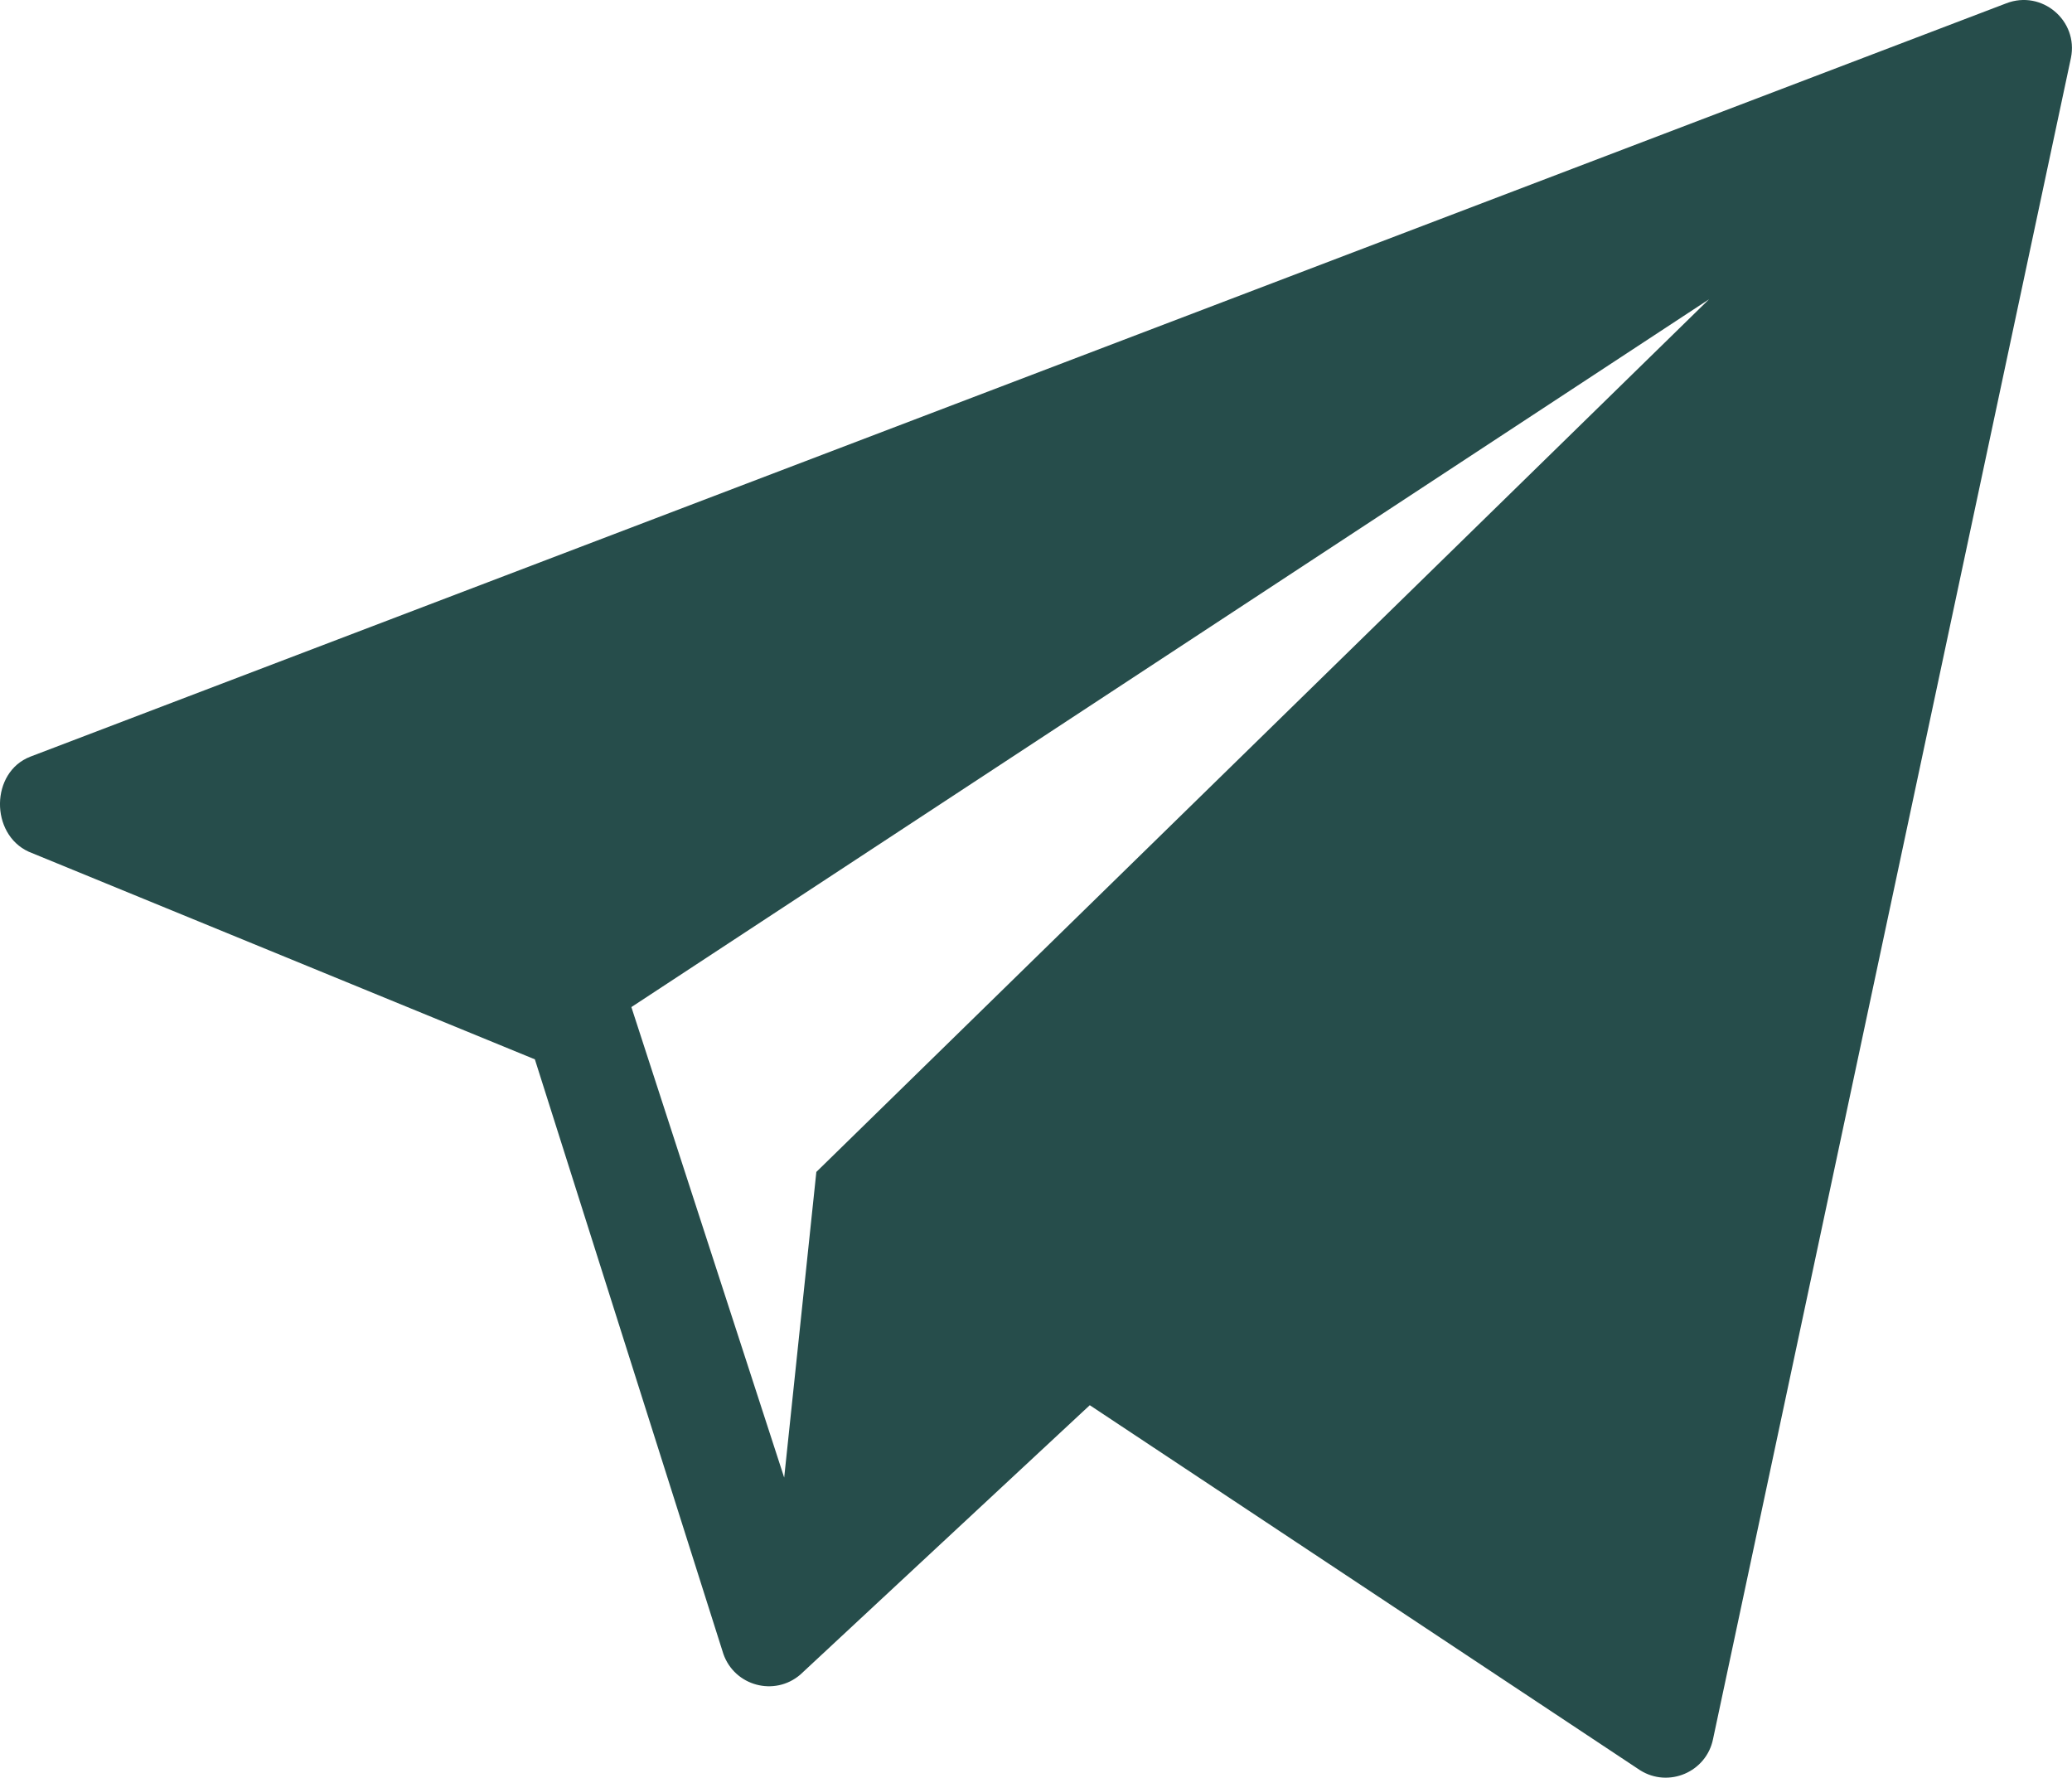
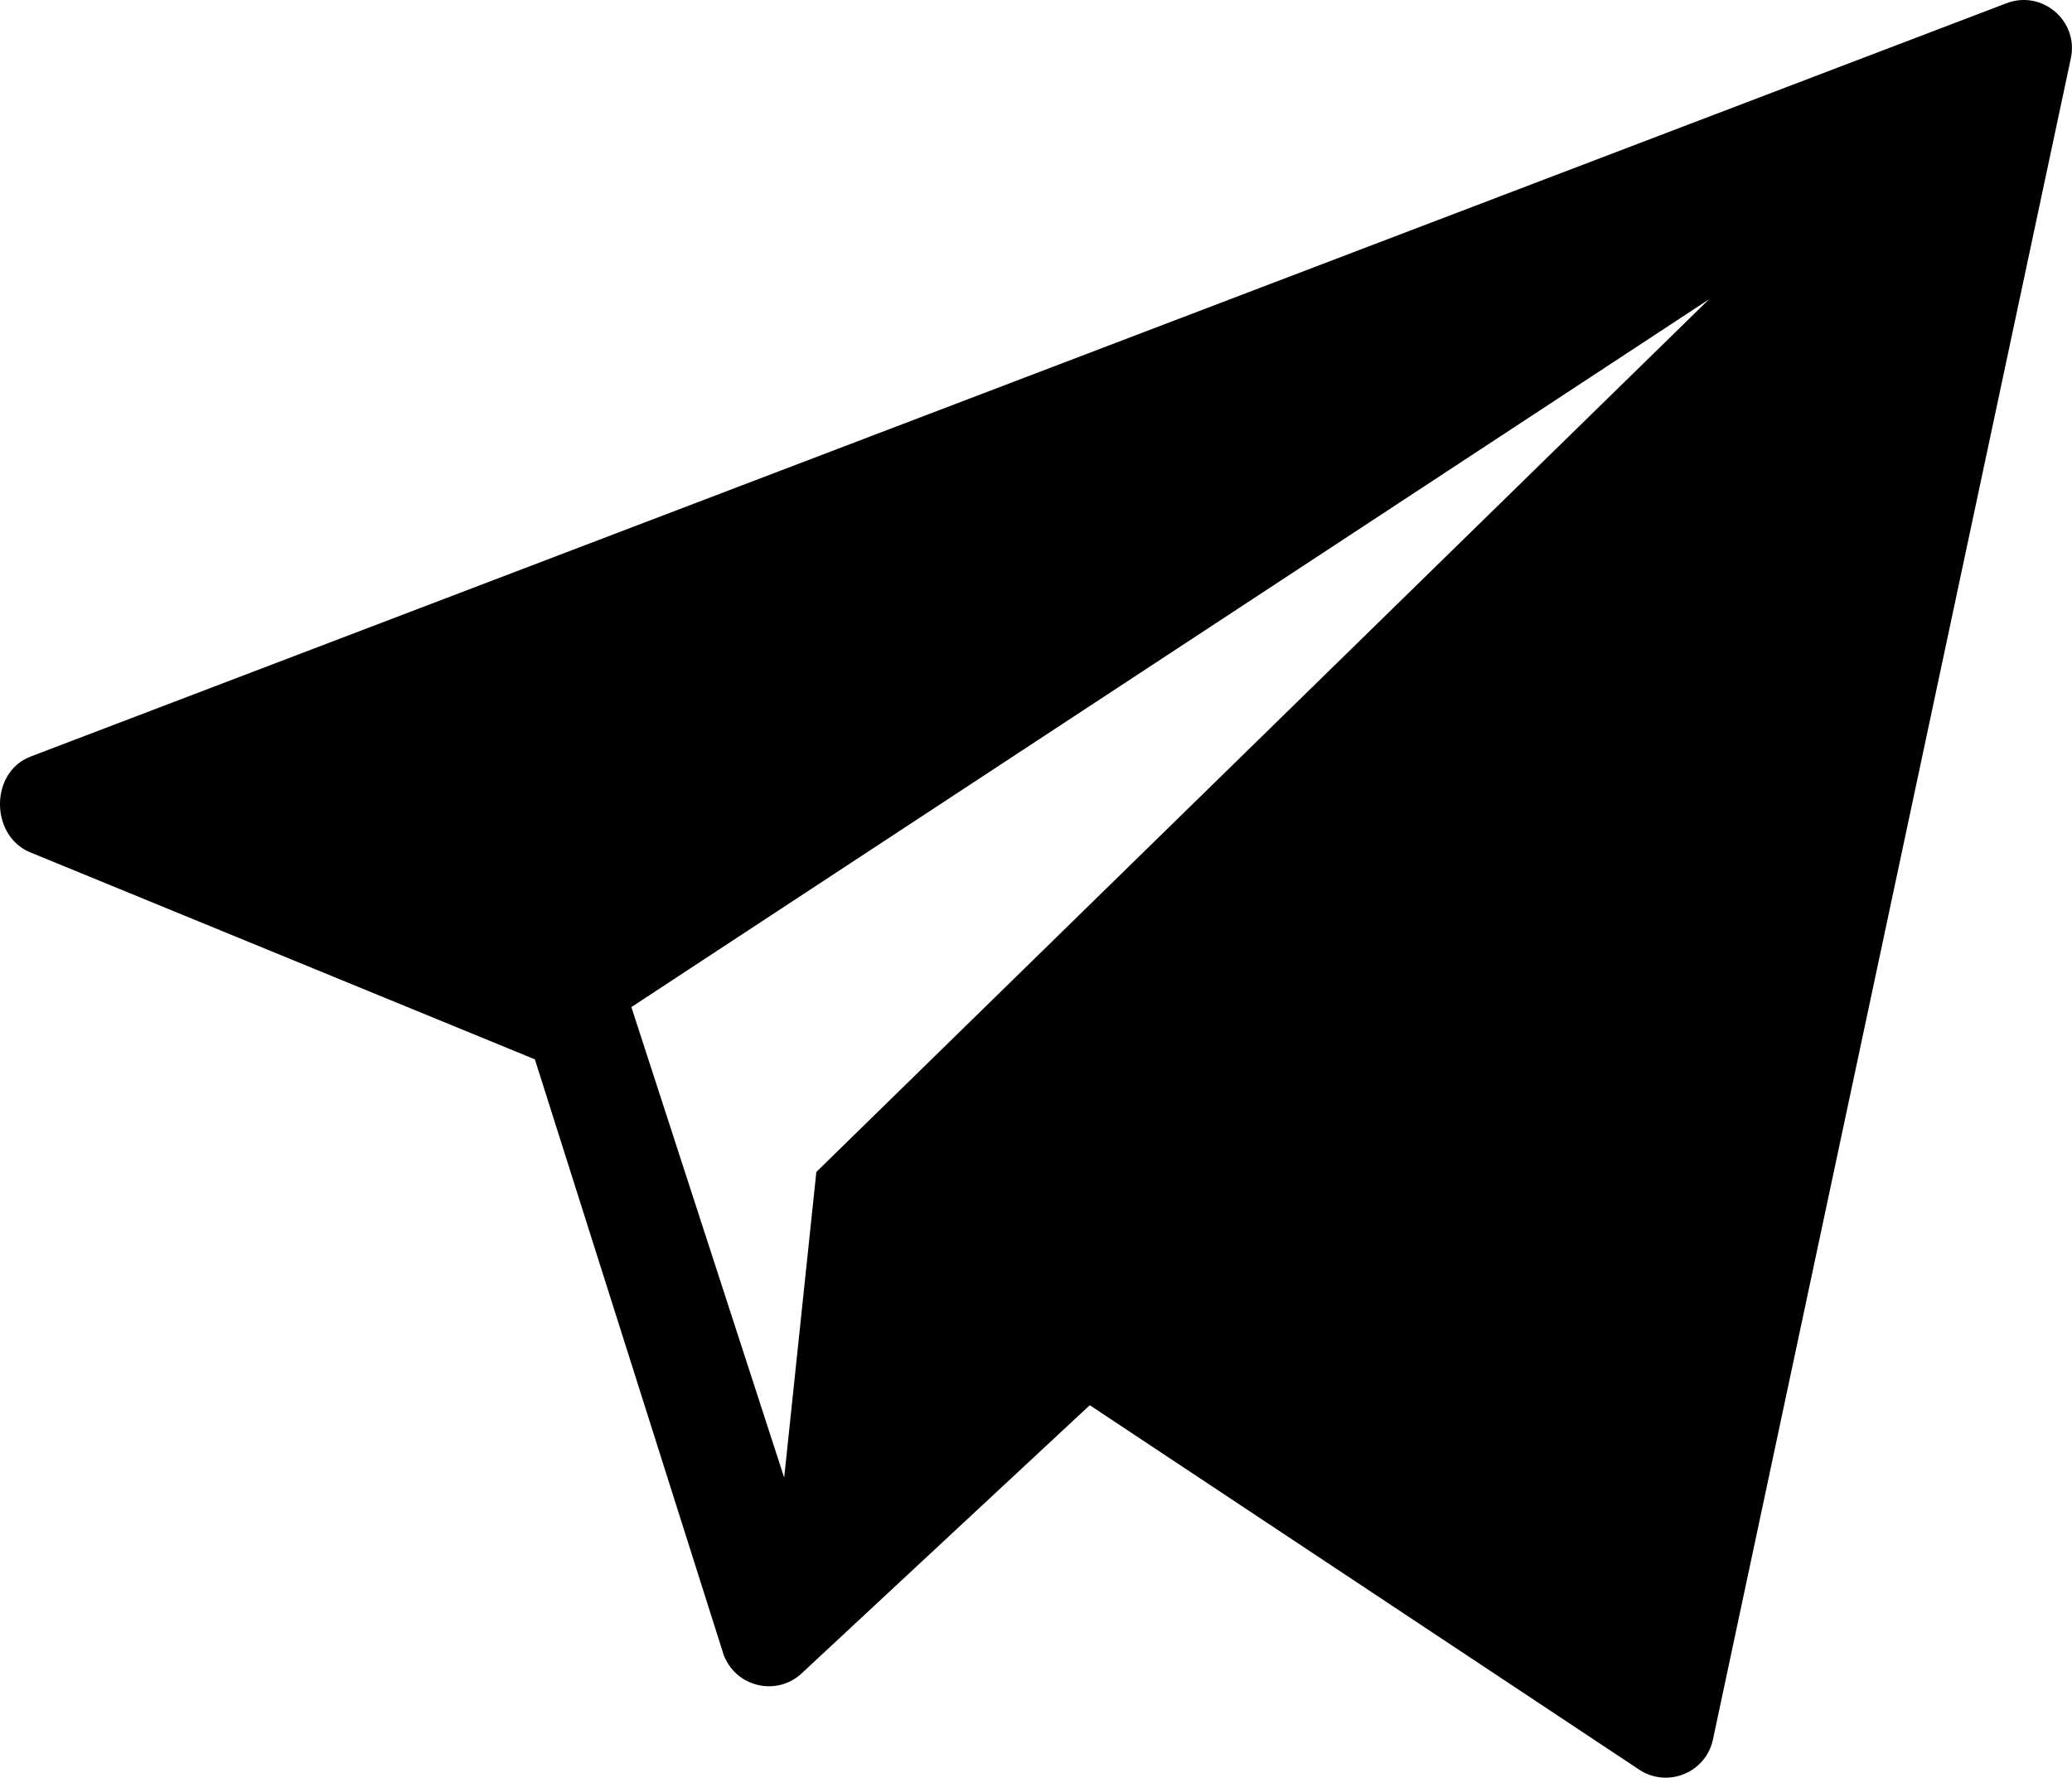
<svg xmlns="http://www.w3.org/2000/svg" version="1.1" id="Layer_1" x="0px" y="0px" viewBox="0 0 63.918 54.832" style="enable-background:new 0 0 63.918 54.832;" xml:space="preserve">
-   <path fill="#264d4b" d="M61.889,0.103L0.933,23.34c-1.228,0.477-1.245,2.384-0.047,2.931L16.5,32.675l5.815,18.34  c0.346,0.988,1.577,1.32,2.372,0.639l8.931-8.311l16.979,11.261c0.881,0.551,2.042,0.053,2.248-0.965l11.04-51.852  C64.121,0.633,62.986-0.323,61.889,0.103z M25.183,36.148l-0.992,9.428l-4.714-14.513L52.722,9.231L25.183,36.148z" />
+   <path id="telegram" d="M61.889,0.103L0.933,23.34c-1.228,0.477-1.245,2.384-0.047,2.931L16.5,32.675l5.815,18.34  c0.346,0.988,1.577,1.32,2.372,0.639l8.931-8.311l16.979,11.261c0.881,0.551,2.042,0.053,2.248-0.965l11.04-51.852  C64.121,0.633,62.986-0.323,61.889,0.103z M25.183,36.148l-0.992,9.428l-4.714-14.513L52.722,9.231L25.183,36.148z" />
</svg>
